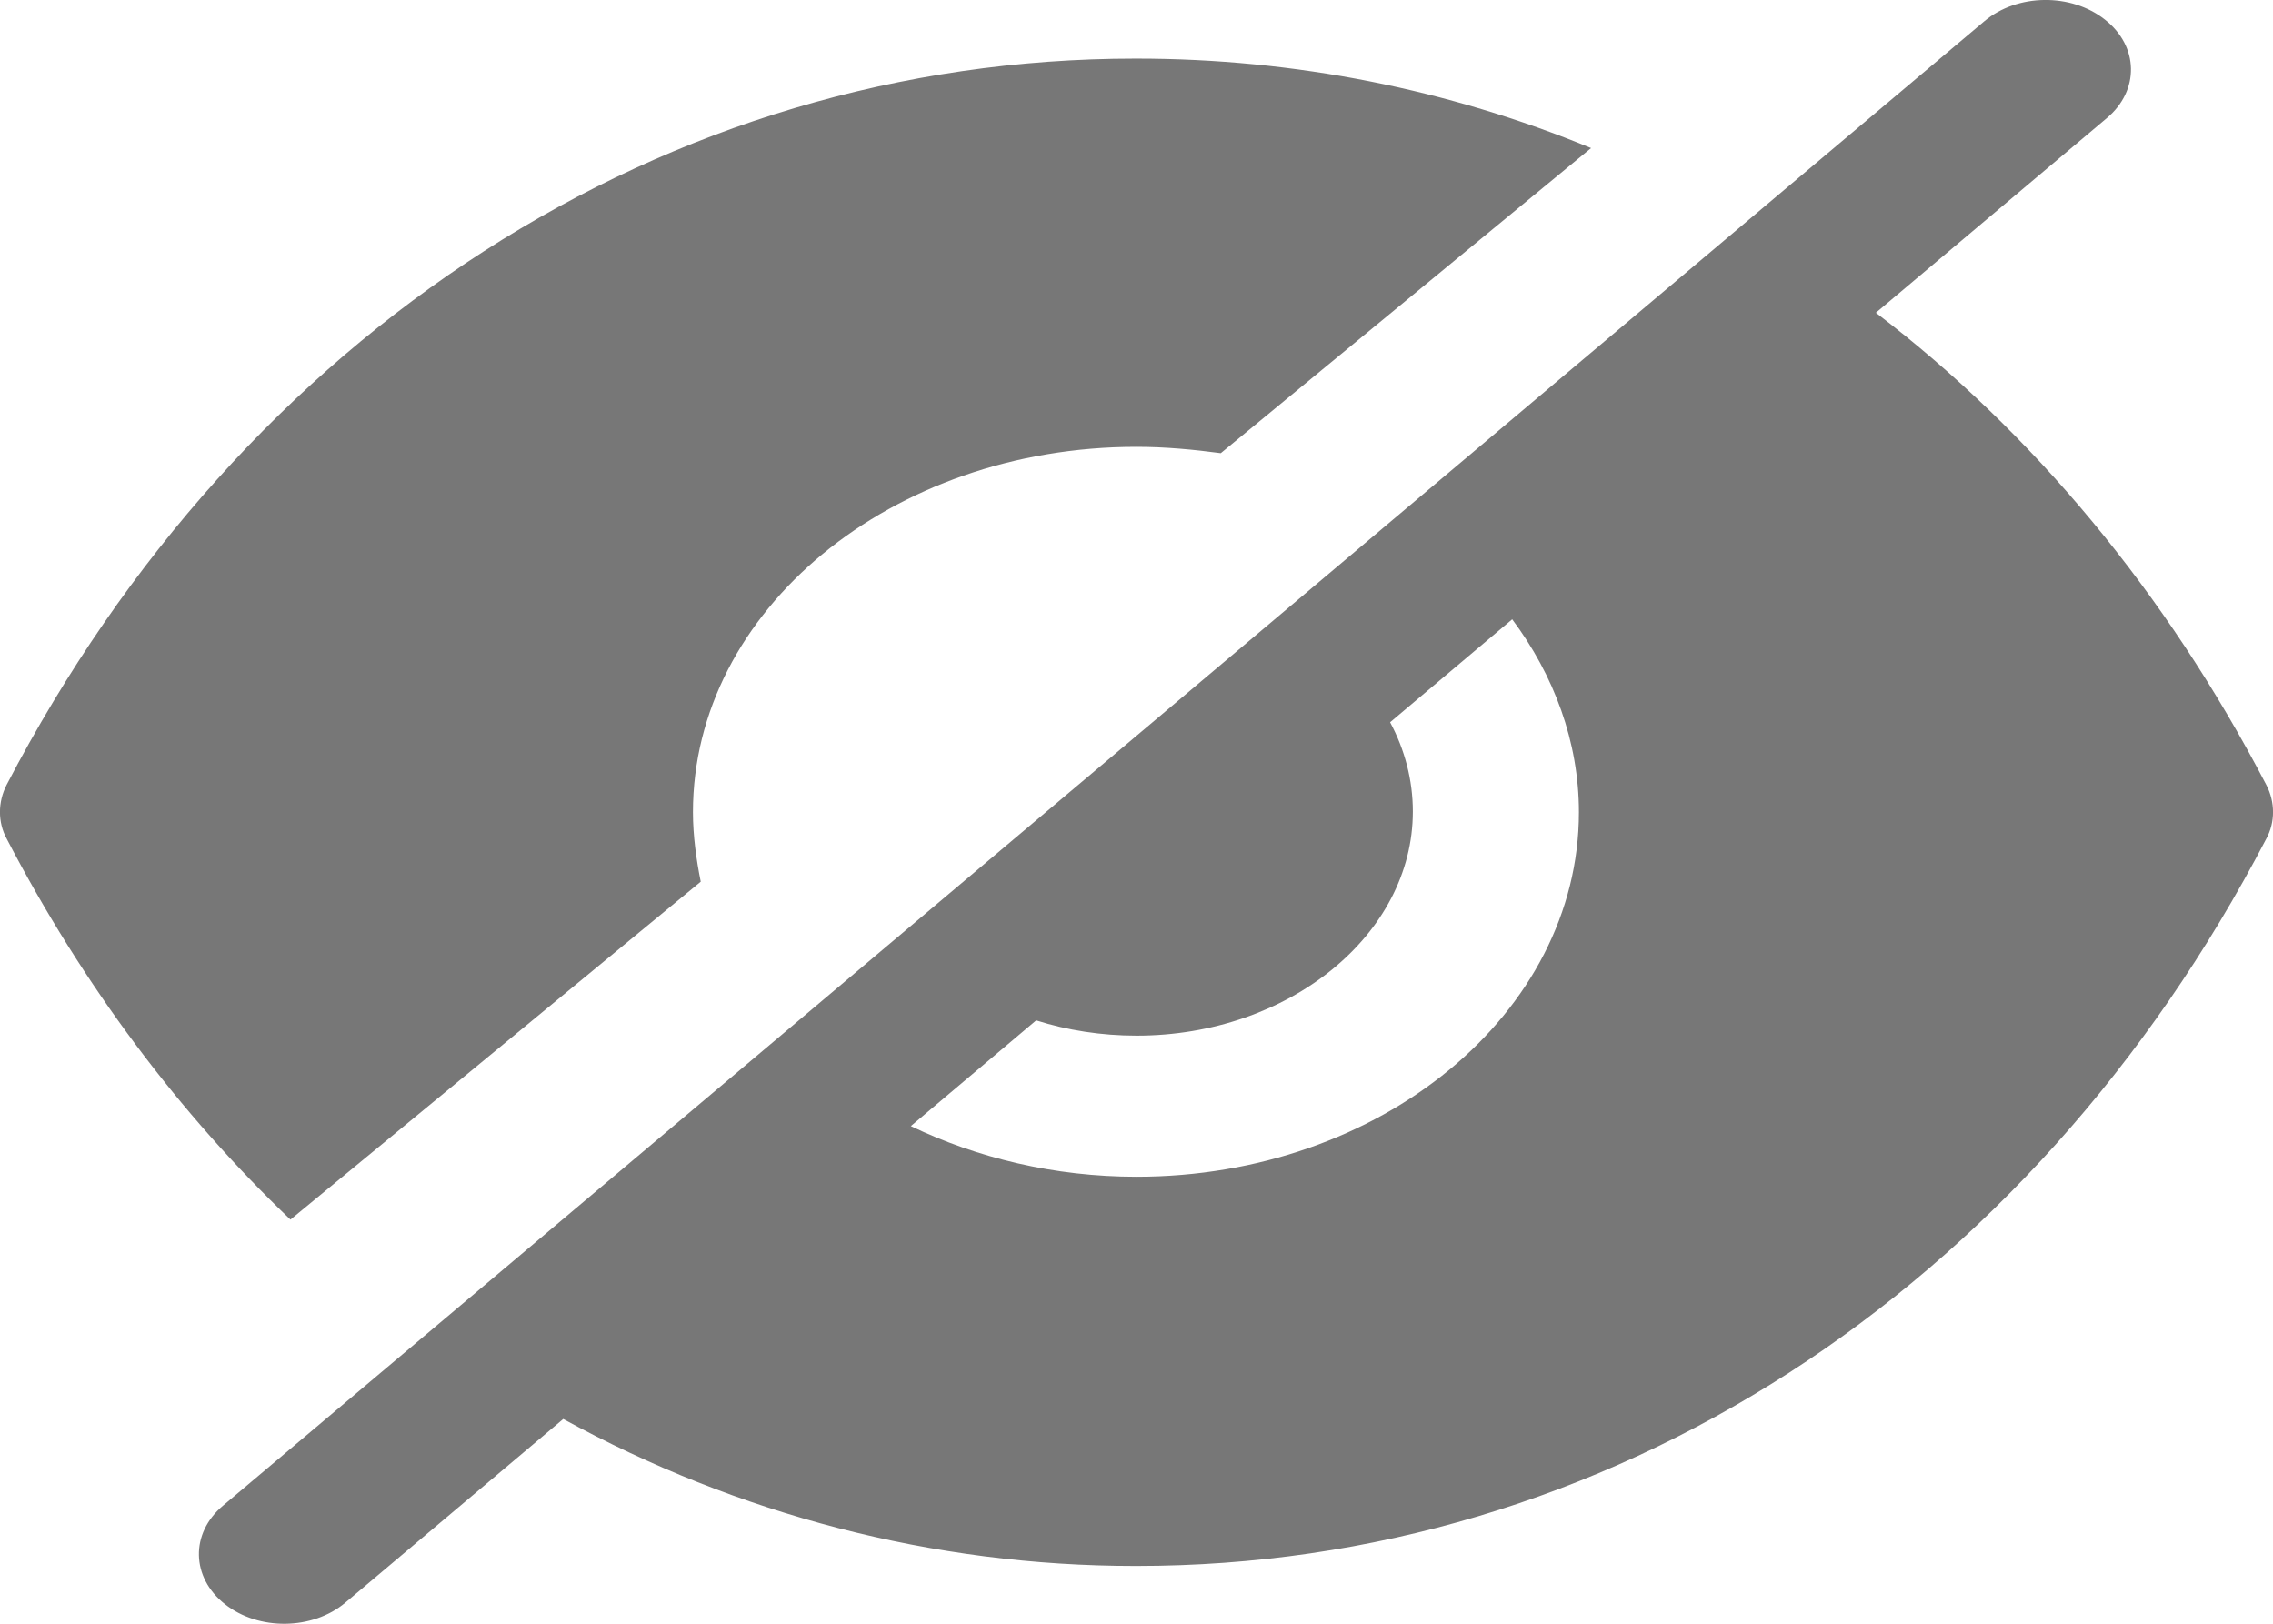
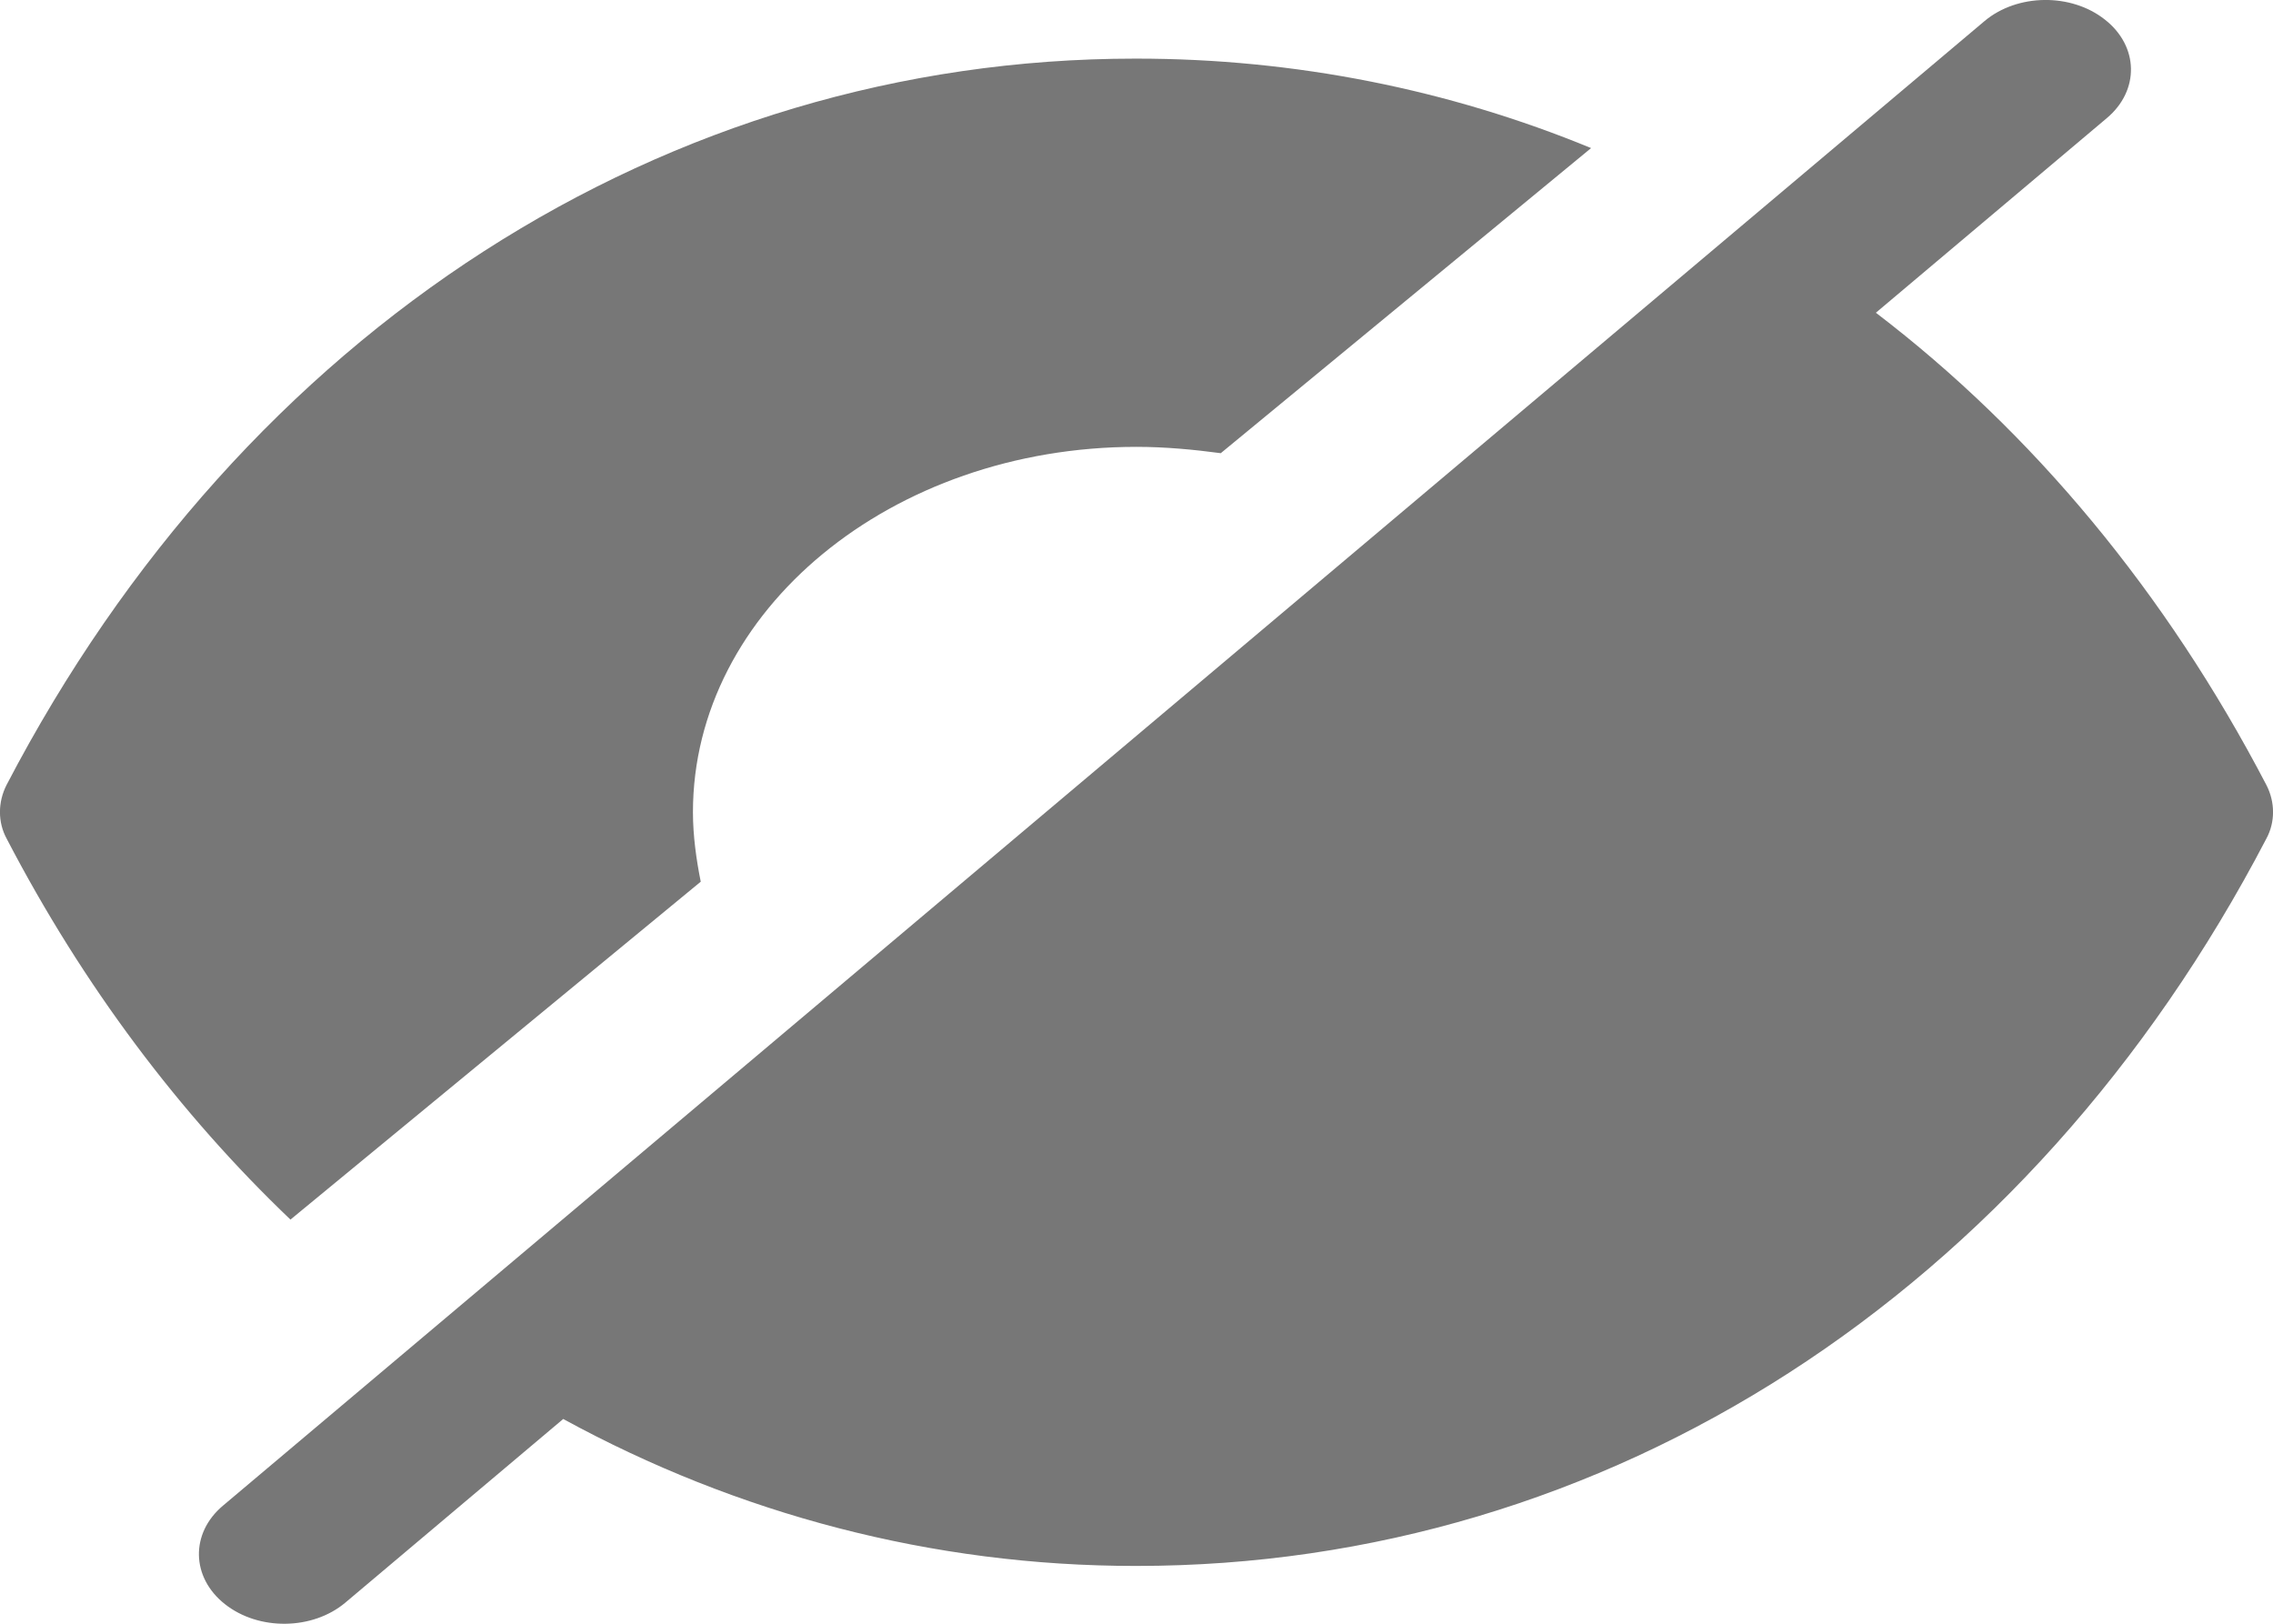
<svg xmlns="http://www.w3.org/2000/svg" width="14" height="10" viewBox="0 0 14 10" fill="none">
-   <path fill-rule="evenodd" clip-rule="evenodd" d="M12.977 0.727C13.179 0.557 13.174 0.285 12.965 0.121C12.757 -0.044 12.425 -0.04 12.223 0.13L1.373 9.273C1.171 9.443 1.177 9.715 1.385 9.879C1.593 10.044 1.925 10.04 2.127 9.87L3.469 8.739C4.54 9.324 5.742 9.644 6.993 9.644H7C9.896 9.644 12.498 7.967 13.959 5.165C14.014 5.064 14.014 4.94 13.959 4.834C13.342 3.651 12.521 2.664 11.554 1.926L12.977 0.727ZM9.314 3.814L8.562 4.448C8.652 4.616 8.702 4.803 8.702 4.998C8.702 5.757 7.937 6.378 7.001 6.378C6.783 6.378 6.574 6.345 6.382 6.284L5.61 6.935C6.018 7.131 6.495 7.247 7 7.247C8.503 7.247 9.725 6.24 9.725 5.002C9.725 4.568 9.571 4.158 9.314 3.814Z" fill="#777777" />
+   <path fillRule="evenodd" clipRule="evenodd" d="M12.977 0.727C13.179 0.557 13.174 0.285 12.965 0.121C12.757 -0.044 12.425 -0.04 12.223 0.13L1.373 9.273C1.171 9.443 1.177 9.715 1.385 9.879C1.593 10.044 1.925 10.04 2.127 9.87L3.469 8.739C4.54 9.324 5.742 9.644 6.993 9.644H7C9.896 9.644 12.498 7.967 13.959 5.165C14.014 5.064 14.014 4.94 13.959 4.834C13.342 3.651 12.521 2.664 11.554 1.926L12.977 0.727ZM9.314 3.814L8.562 4.448C8.652 4.616 8.702 4.803 8.702 4.998C8.702 5.757 7.937 6.378 7.001 6.378C6.783 6.378 6.574 6.345 6.382 6.284L5.61 6.935C6.018 7.131 6.495 7.247 7 7.247C8.503 7.247 9.725 6.24 9.725 5.002C9.725 4.568 9.571 4.158 9.314 3.814Z" fill="#777777" />
  <path d="M6.993 0.361H7C7.977 0.361 8.926 0.552 9.8 0.912L7.519 2.791C7.355 2.769 7.178 2.752 7 2.752C5.491 2.752 4.268 3.759 4.268 5.002C4.268 5.148 4.289 5.295 4.316 5.43L1.789 7.511C1.106 6.859 0.512 6.07 0.041 5.165C-0.014 5.064 -0.014 4.94 0.041 4.833C1.502 2.032 4.104 0.361 6.993 0.361Z" fill="#777777" />
</svg>
